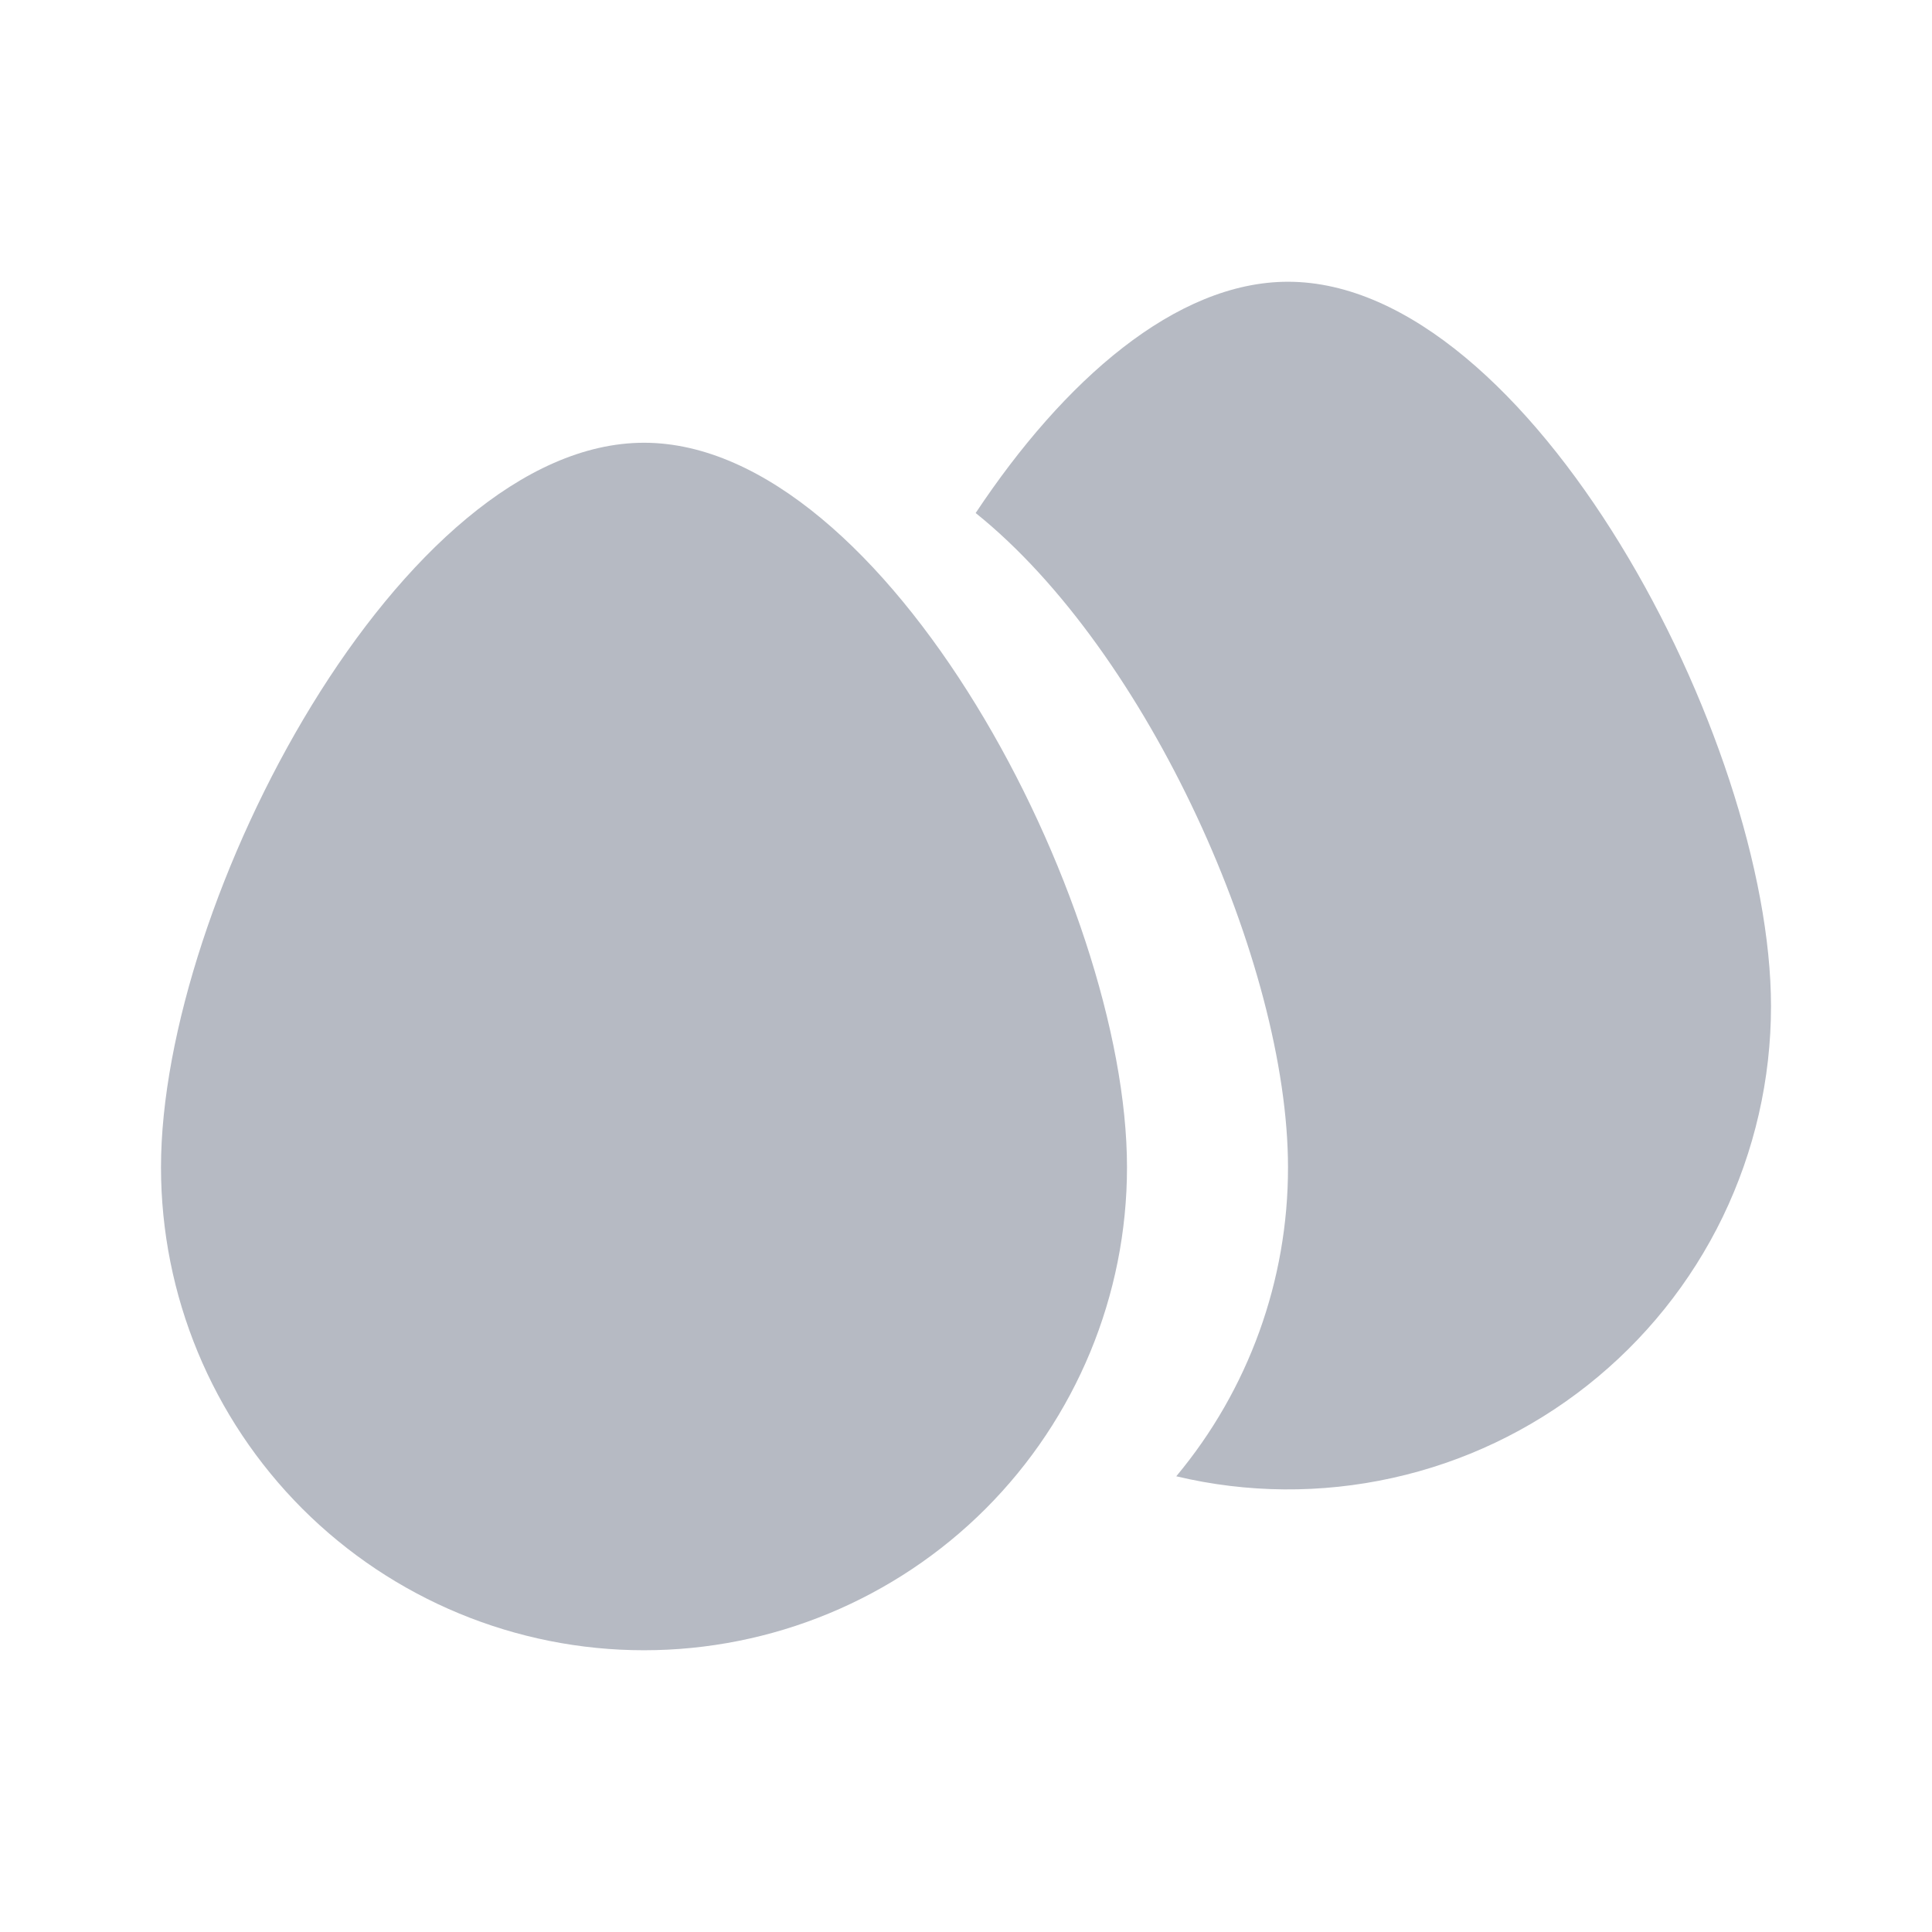
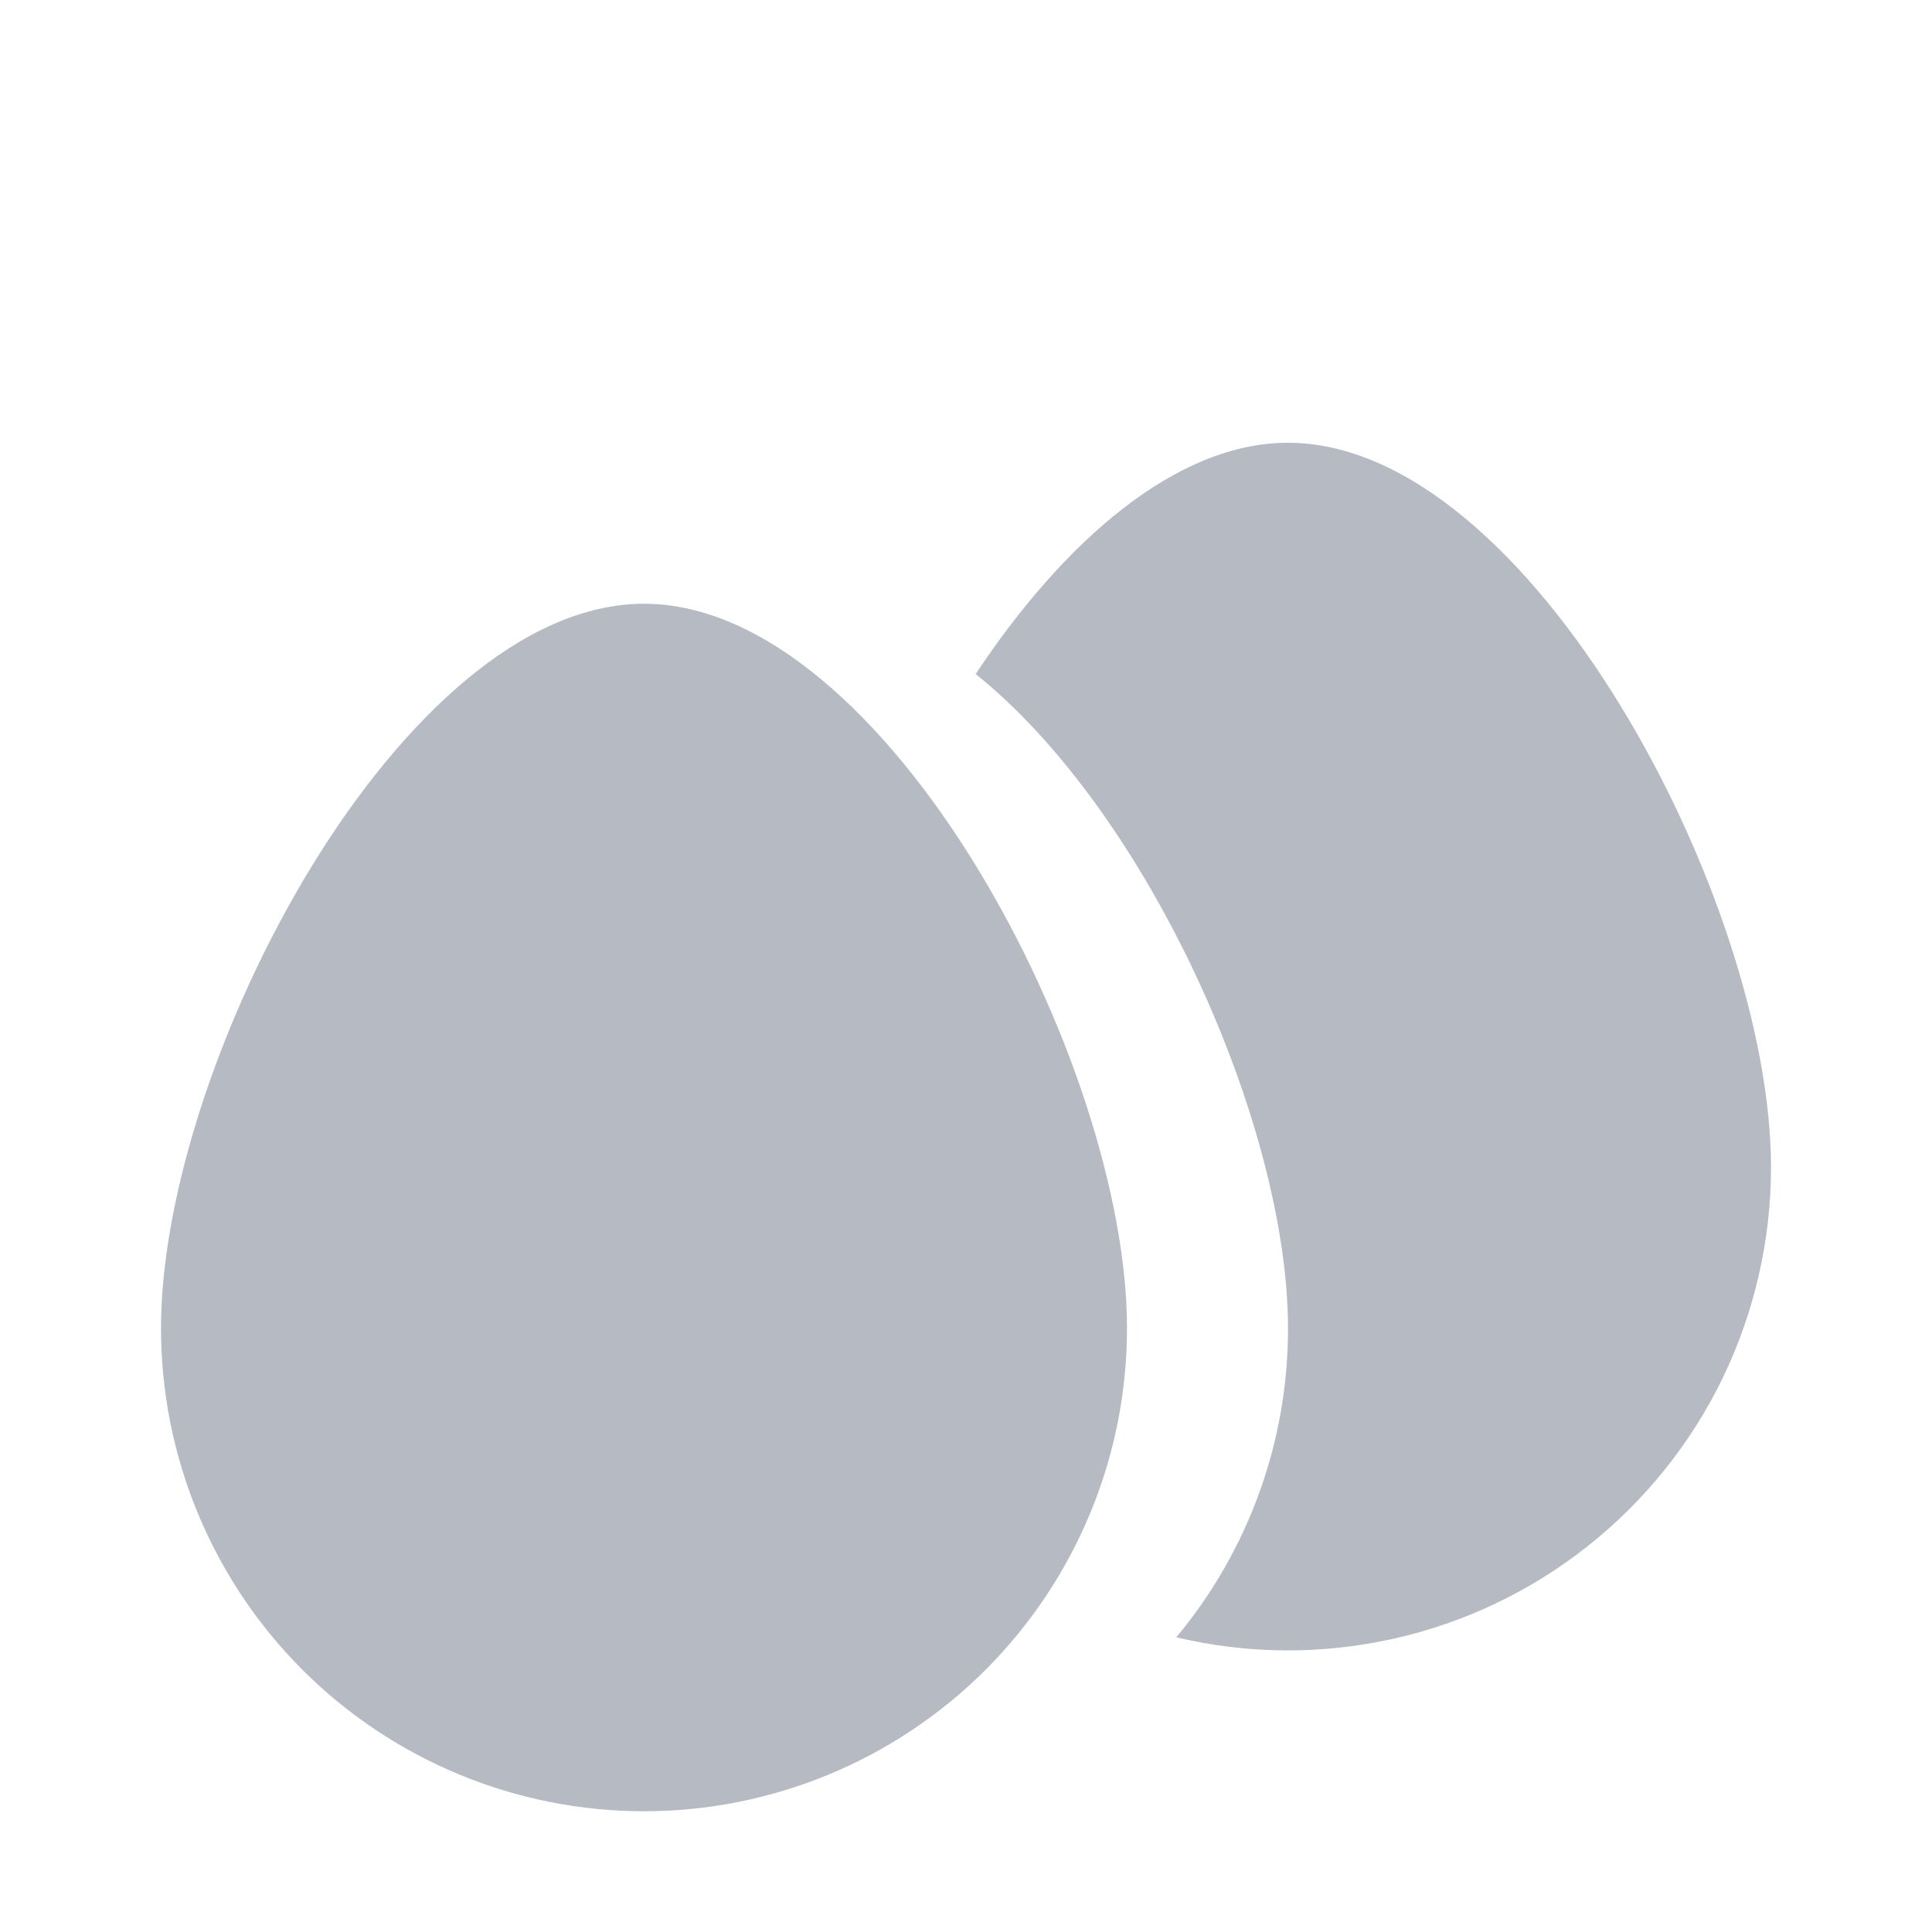
- <svg xmlns="http://www.w3.org/2000/svg" width="24" height="24" viewBox="0 0 24 24" fill="none">
+ <svg xmlns="http://www.w3.org/2000/svg" width="24" height="24" viewBox="0 0 24 20" fill="none">
  <path d="M8 20.5C6.409 20.5 4.883 19.868 3.757 18.743C2.632 17.617 2 16.091 2 14.5C2 11.186 5 5.5 8 5.5C11 5.5 14 11.186 14 14.5C14 16.091 13.368 17.617 12.243 18.743C11.117 19.868 9.591 20.5 8 20.5ZM14.612 18.339C15.511 17.262 16.002 15.903 16 14.5C16 11.982 14.268 8.095 12.12 6.373C13.213 4.727 14.607 3.5 16 3.5C19 3.5 22 9.186 22 12.5C22 13.406 21.795 14.3 21.401 15.116C21.006 15.932 20.431 16.647 19.72 17.209C19.009 17.771 18.181 18.165 17.296 18.36C16.411 18.556 15.493 18.549 14.612 18.339Z" fill="#B6BAC3" />
</svg>
